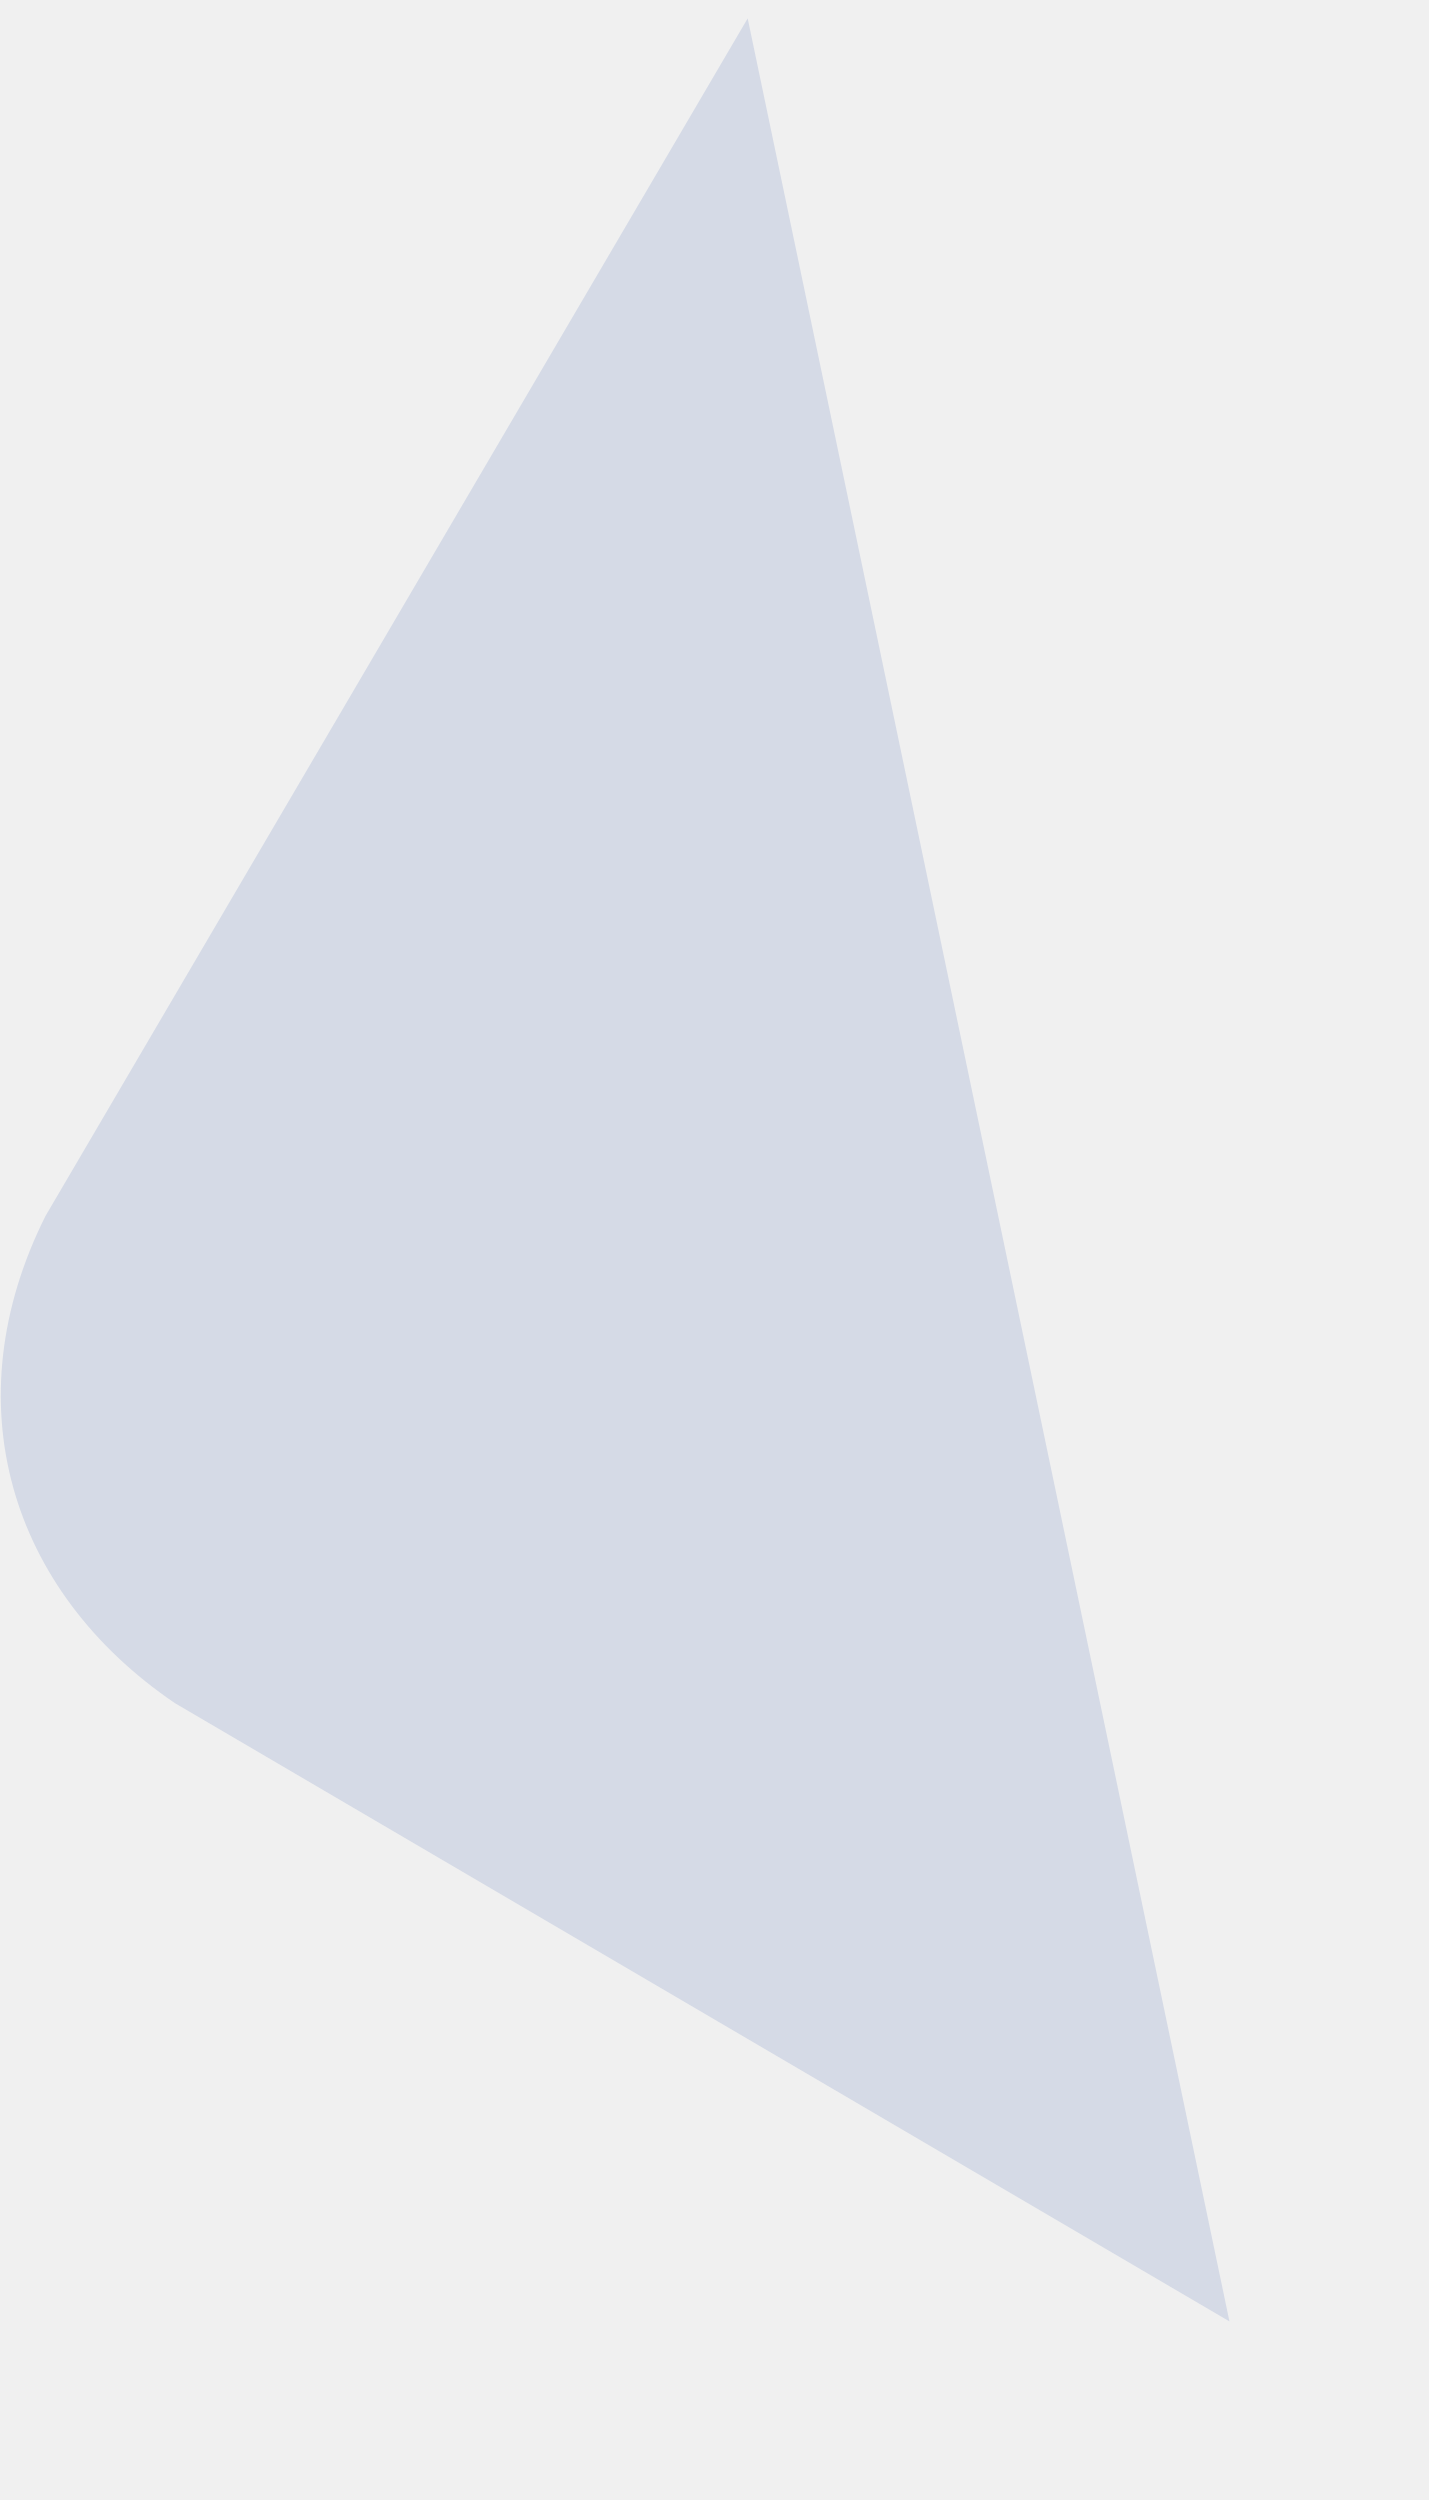
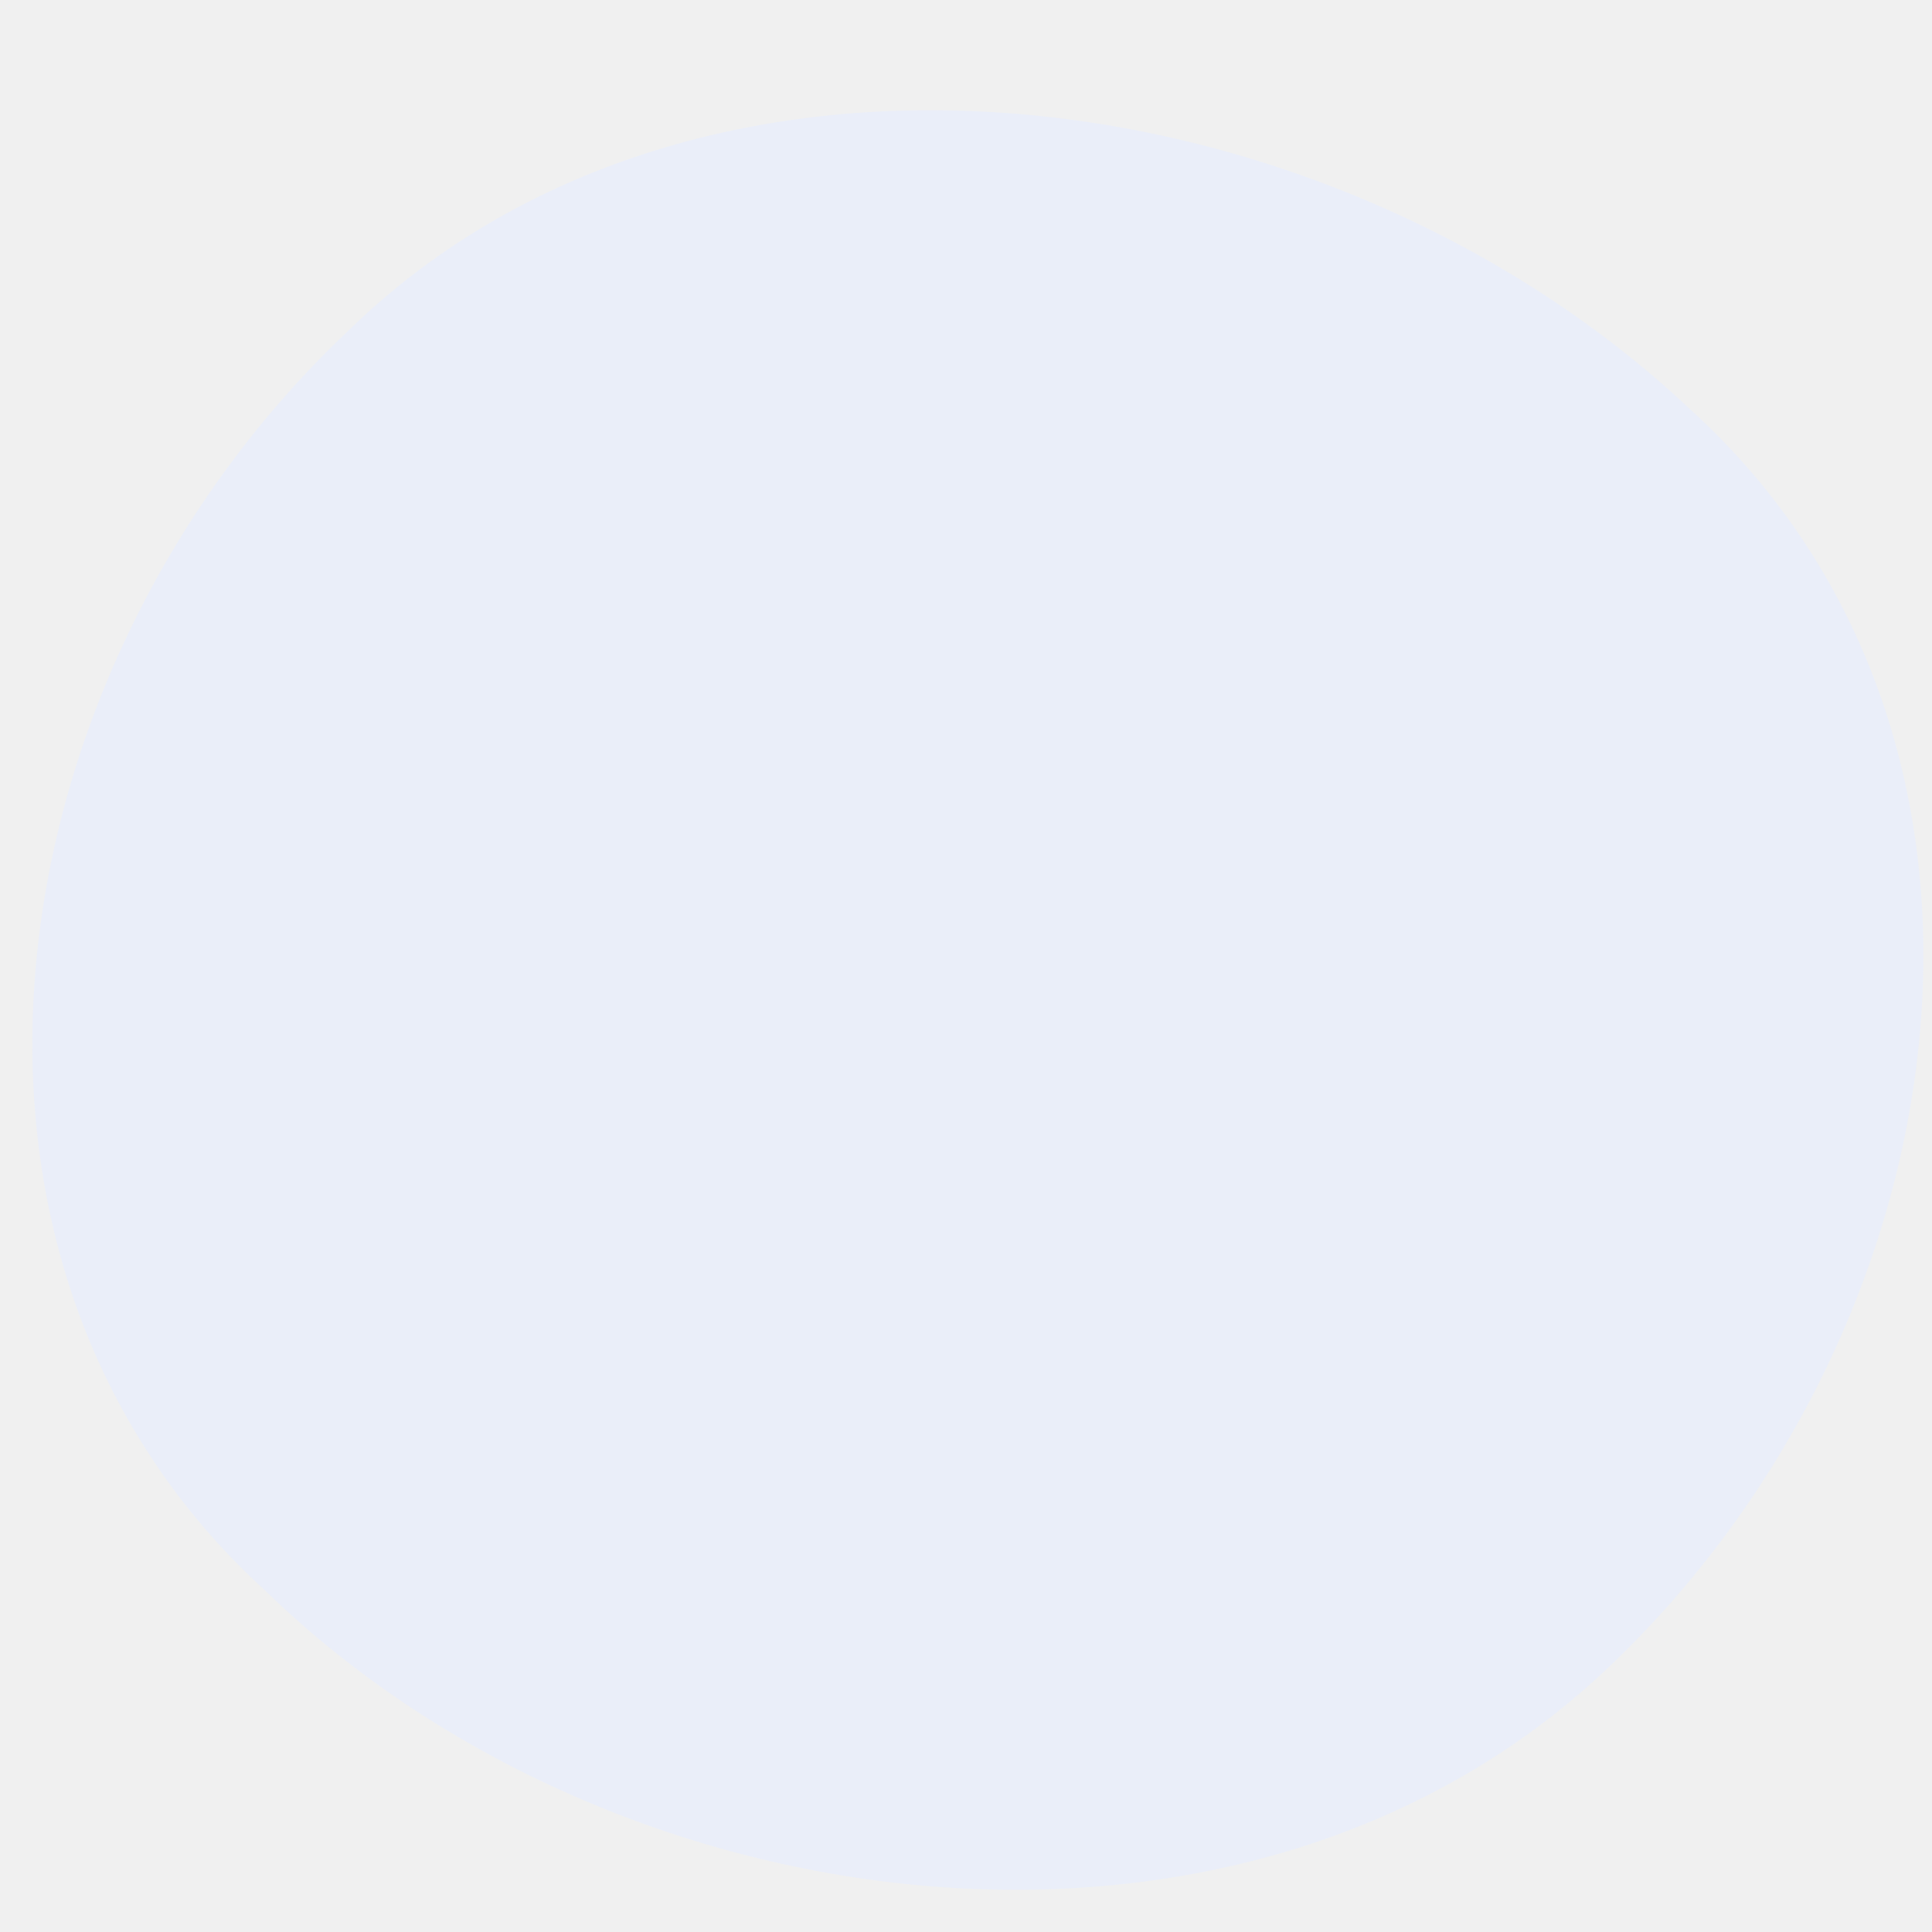
- <svg xmlns="http://www.w3.org/2000/svg" version="1.1" width="8px" height="14px">
+ <svg xmlns="http://www.w3.org/2000/svg" version="1.1" width="2px" height="2px">
  <defs>
    <pattern id="BGPattern" patternUnits="userSpaceOnUse" alignment="0 0" imageRepeat="None" />
+     <mask fill="white" id="Clip134">
+       <path d="M 0.275 1.647  C 0.638 2  1.287 2.082  1.662 1.729  C 2.037 1.376  2.125 0.765  1.75 0.424  C 1.375 0.071  0.725 -0.012  0.362 0.341  C -0.013 0.694  -0.1 1.306  0.275 1.647  Z " fill-rule="evenodd" />
+     </mask>
  </defs>
-   <g transform="matrix(1 0 0 1 -239 -27 )">
-     <path d="M 6.885 13  L 4.187 0.103  L 0.255 6.809  C -0.267 7.851  0.051 8.907  0.98 9.538  L 6.885 13  Z " fill-rule="nonzero" fill="rgba(213, 218, 230, 1)" stroke="none" transform="matrix(1 0 0 1 239 27 )" class="fill" />
-     <path d="M 4.187 0.103  L 0.255 6.809  C -0.267 7.851  0.051 8.907  0.98 9.538  L 6.885 13  " stroke-width="0" stroke-dasharray="0" stroke="rgba(255, 255, 255, 0)" fill="none" transform="matrix(1 0 0 1 239 27 )" class="stroke" />
+   <g transform="matrix(1 0 0 1 -211 -20 )">
+     <path d="M 0.275 1.647  C 0.638 2  1.287 2.082  1.662 1.729  C 2.037 1.376  2.125 0.765  1.75 0.424  C 1.375 0.071  0.725 -0.012  0.362 0.341  C -0.013 0.694  -0.1 1.306  0.275 1.647  Z " fill-rule="nonzero" fill="rgba(234, 238, 249, 1)" stroke="none" transform="matrix(1 0 0 1 211 20 )" class="fill" />
+     <path d="M 0.275 1.647  C 0.638 2  1.287 2.082  1.662 1.729  C 2.037 1.376  2.125 0.765  1.75 0.424  C 1.375 0.071  0.725 -0.012  0.362 0.341  C -0.013 0.694  -0.1 1.306  0.275 1.647  Z " stroke-width="0" stroke-dasharray="0" stroke="rgba(255, 255, 255, 0)" fill="none" transform="matrix(1 0 0 1 211 20 )" class="stroke" mask="url(#Clip134)" />
  </g>
</svg>
